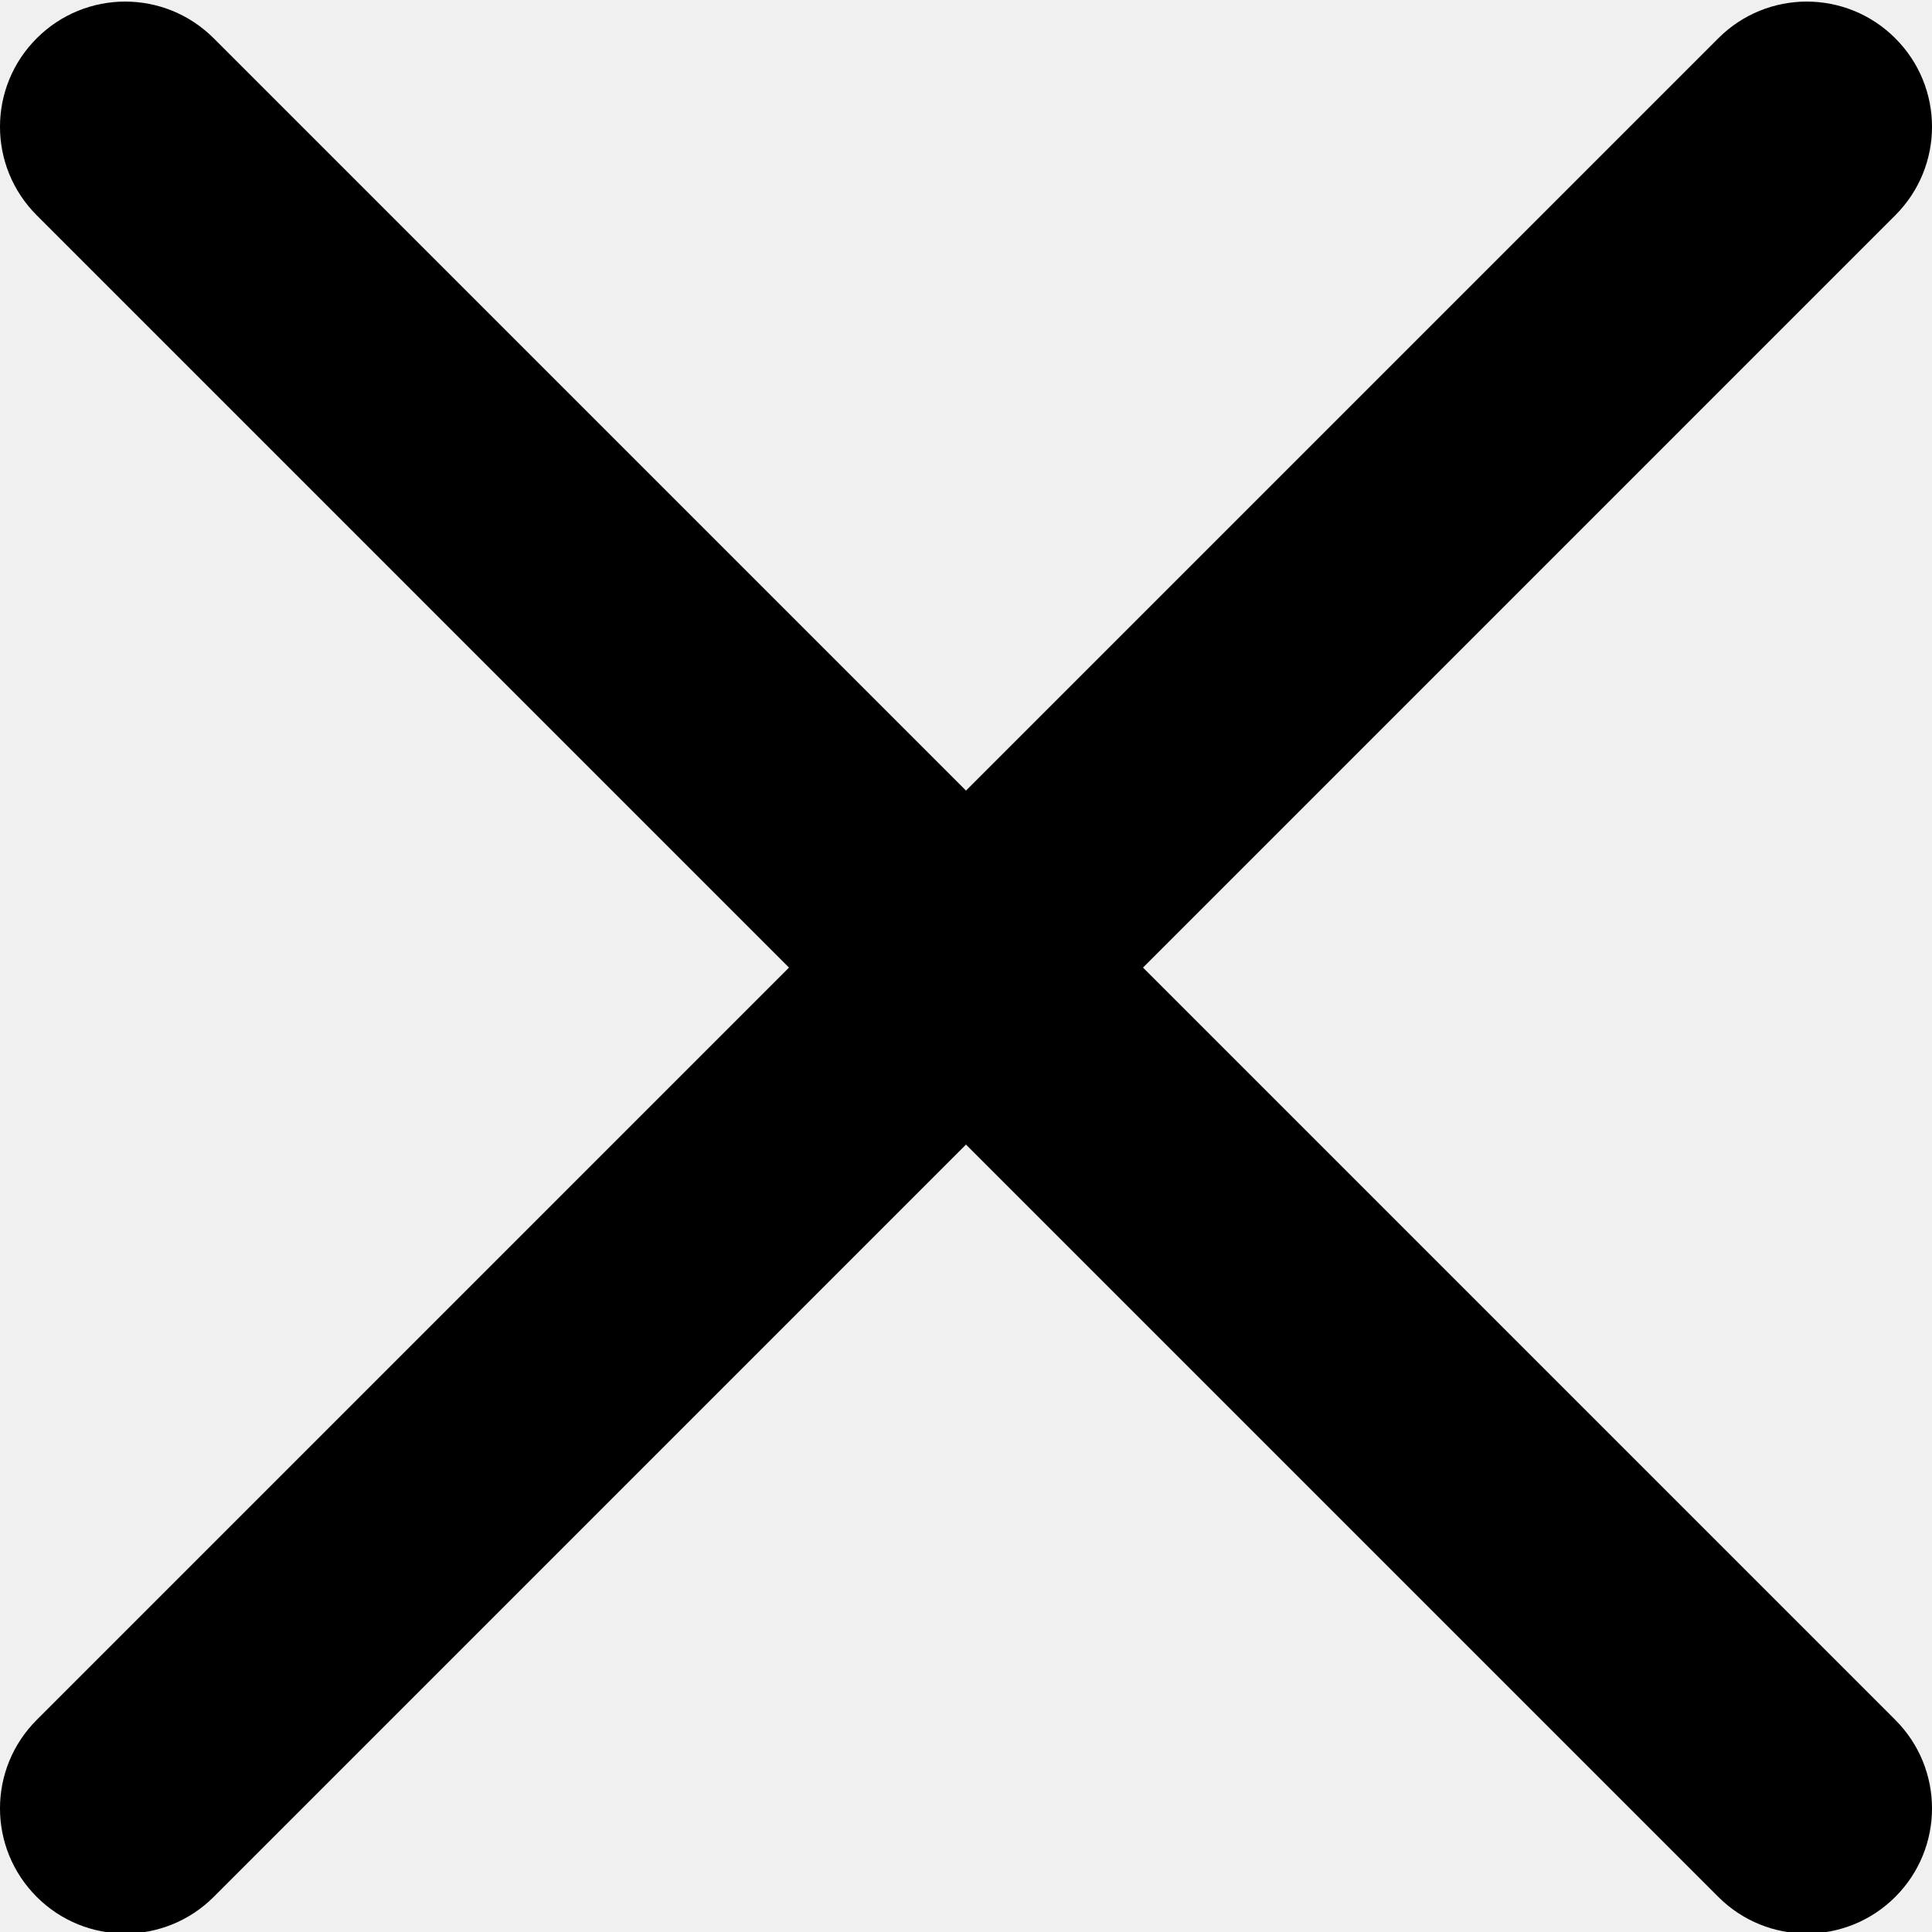
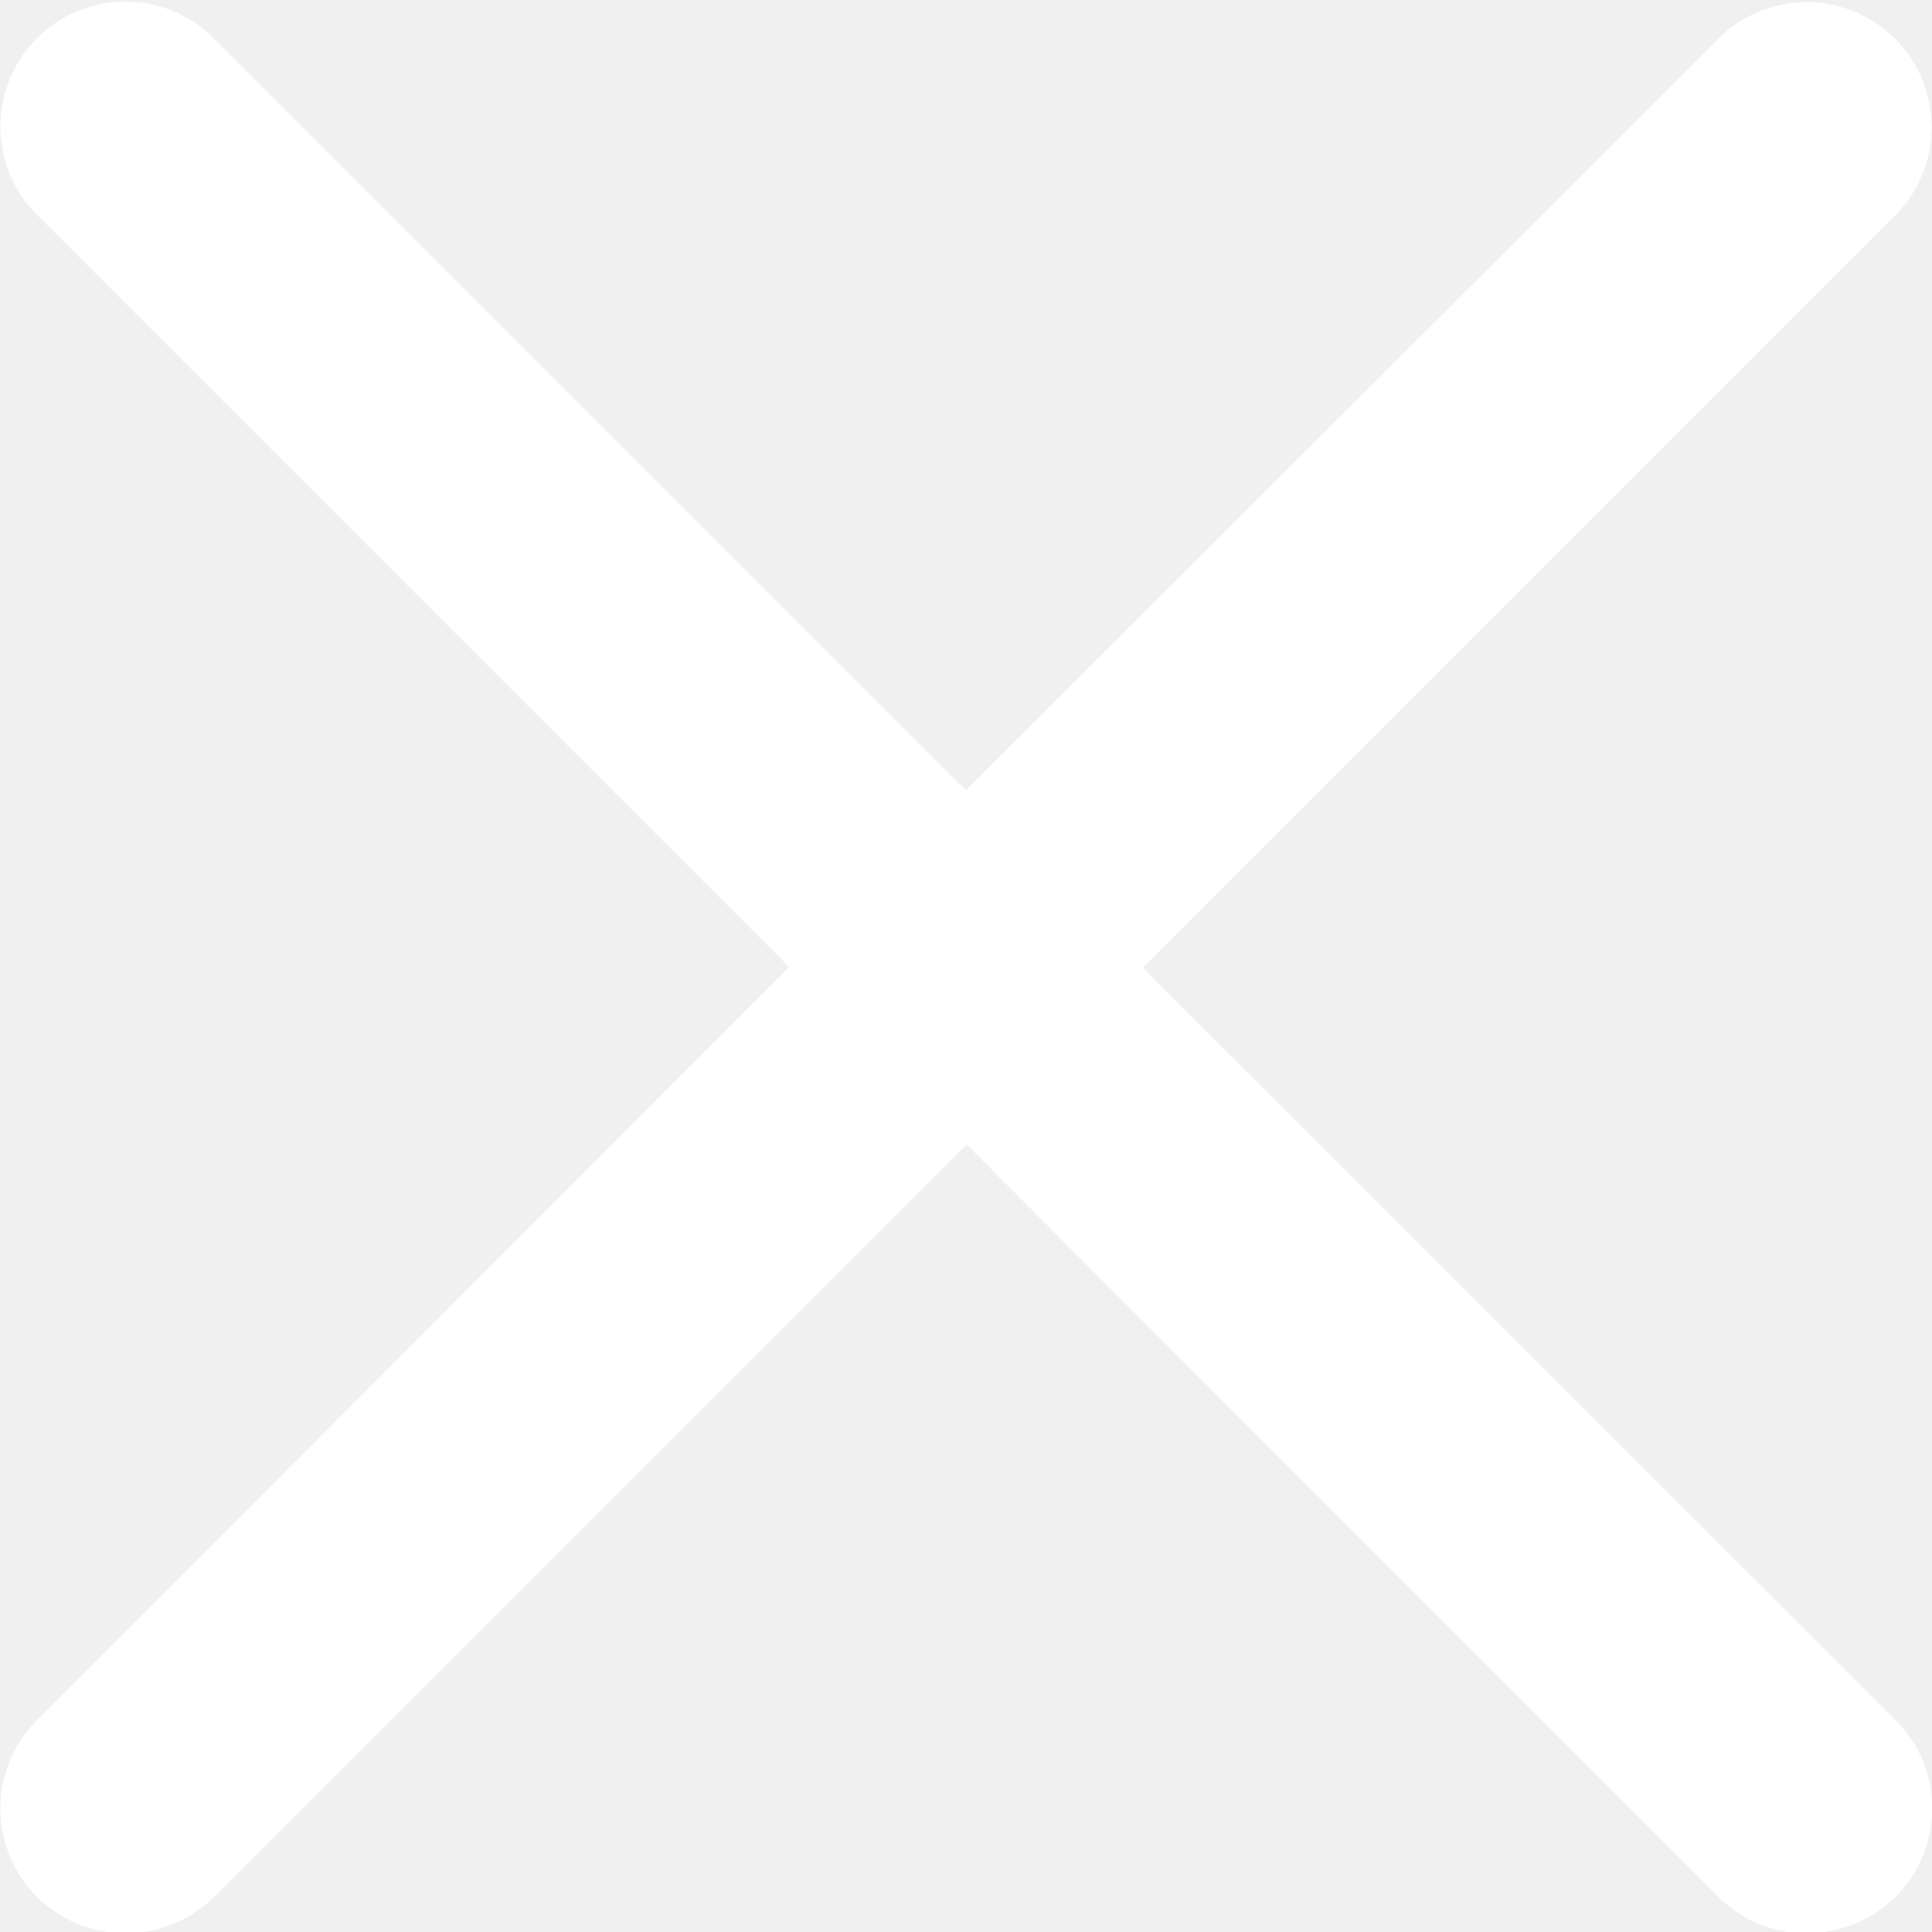
- <svg xmlns="http://www.w3.org/2000/svg" height="329pt" viewBox="0 0 329.269 329" width="329pt">
-   <path d="m194.801 164.77 128.211-128.215c8.344-8.34 8.344-21.824 0-30.164-8.34-8.34-21.824-8.34-30.164 0l-128.215 128.215-128.211-128.215c-8.344-8.34-21.824-8.34-30.164 0-8.344 8.34-8.344 21.824 0 30.164l128.211 128.215-128.211 128.215c-8.344 8.34-8.344 21.824 0 30.164 4.156 4.16 9.621 6.25 15.082 6.25 5.461 0 10.922-2.09 15.082-6.25l128.211-128.215 128.215 128.215c4.16 4.16 9.621 6.25 15.082 6.25 5.461 0 10.922-2.09 15.082-6.25 8.344-8.34 8.344-21.824 0-30.164zm0 0" />
+ <svg xmlns="http://www.w3.org/2000/svg" version="1.1" id="Layer_1" x="0px" y="0px" viewBox="0 0 329 329" style="enable-background:new 0 0 329 329;" xml:space="preserve">
+   <style type="text/css">
+ 	.st0{fill:#FFFFFF;}
+ </style>
+   <path class="st0" d="M194.6,164.8L322.7,36.7c8.3-8.3,8.3-21.8,0-30.1c-8.3-8.3-21.8-8.3-30.1,0L164.5,134.6L36.4,6.5  c-8.3-8.3-21.8-8.3-30.1,0c-8.3,8.3-8.3,21.8,0,30.1l128.1,128.1L6.3,292.9c-8.3,8.3-8.3,21.8,0,30.1c4.2,4.2,9.6,6.2,15.1,6.2  s10.9-2.1,15.1-6.2l128.1-128.1L292.6,323c4.2,4.2,9.6,6.2,15.1,6.2c5.5,0,10.9-2.1,15.1-6.2c8.3-8.3,8.3-21.8,0-30.1L194.6,164.8z" />
</svg>
